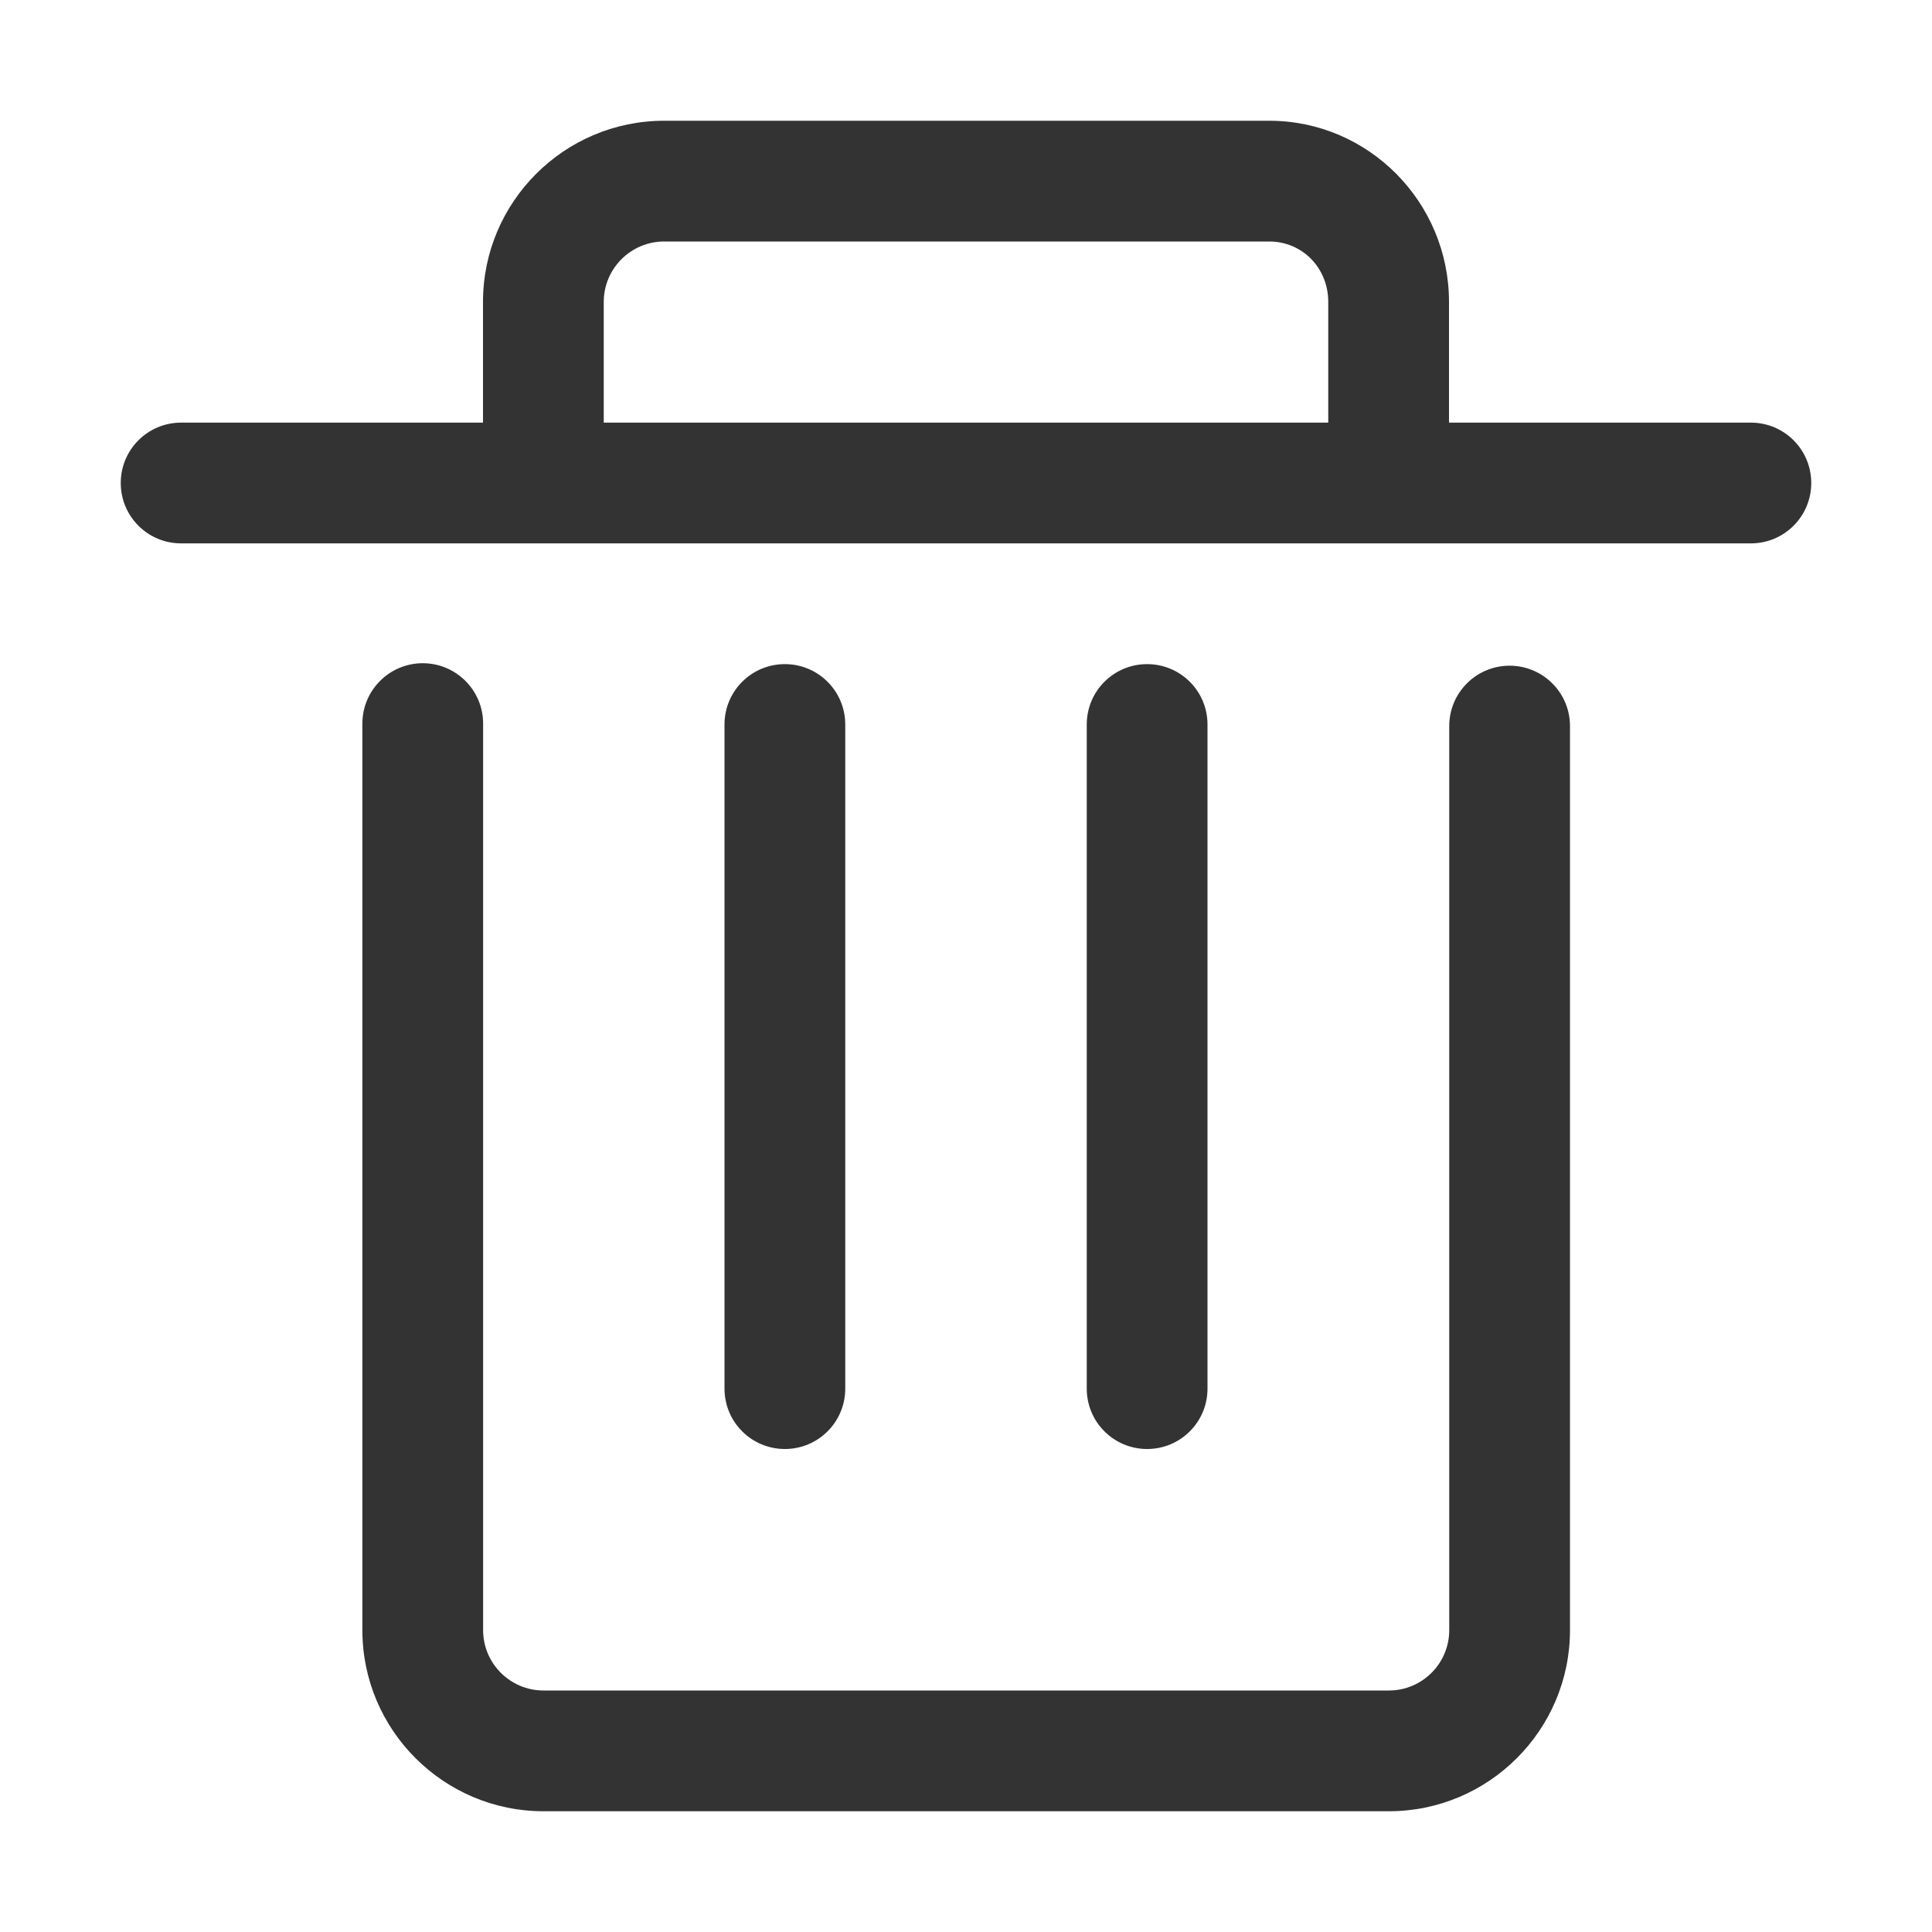
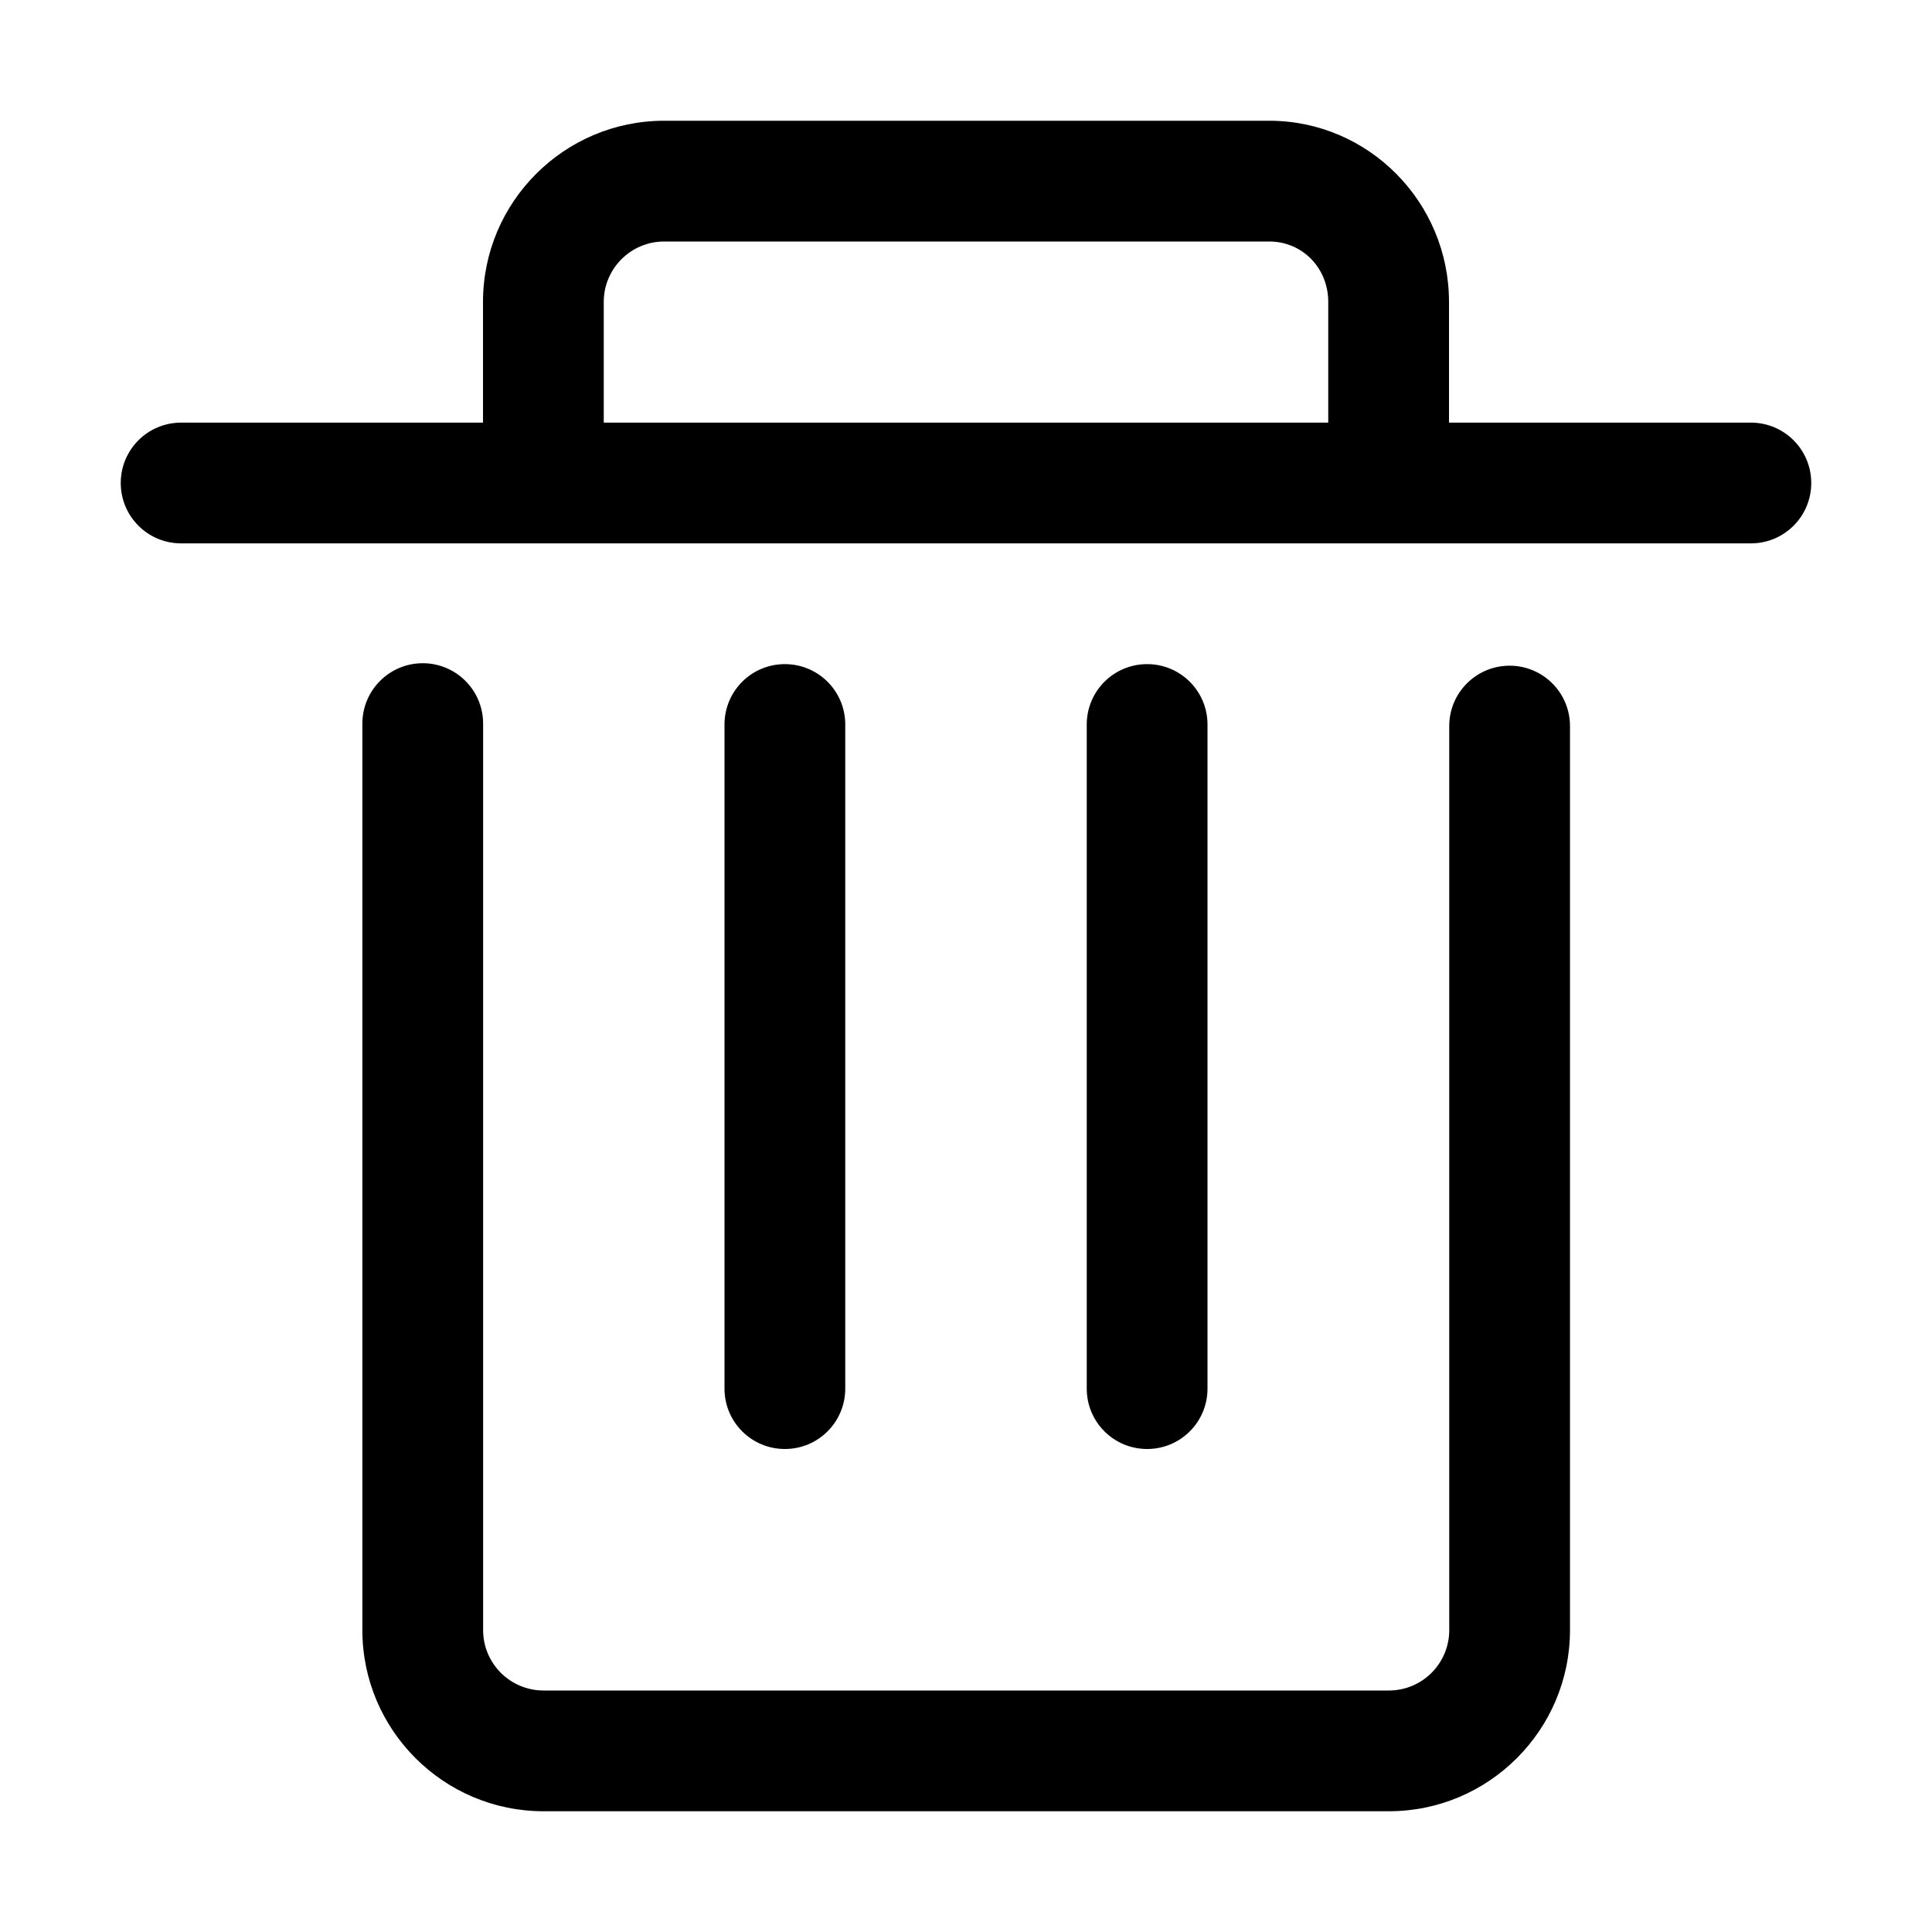
<svg xmlns="http://www.w3.org/2000/svg" class="icon" width="200px" height="200.00px" viewBox="0 0 1024 1024" version="1.1">
-   <path fill="#333333" d="M608 768c-17.696 0-32-14.304-32-32L576 384c0-17.696 14.304-32 32-32s32 14.304 32 32l0 352C640 753.696 625.696 768 608 768zM416 768c-17.696 0-32-14.304-32-32L384 384c0-17.696 14.304-32 32-32s32 14.304 32 32l0 352C448 753.696 433.696 768 416 768zM928 224l-160 0L768 160c0-52.928-42.72-96-95.264-96L352 64C299.072 64 256 107.072 256 160l0 64L96 224C78.304 224 64 238.304 64 256s14.304 32 32 32l832 0c17.696 0 32-14.304 32-32S945.696 224 928 224zM320 160c0-17.632 14.368-32 32-32l320.736 0C690.272 128 704 142.048 704 160l0 64L320 224 320 160zM736.128 960 288.064 960c-52.928 0-96-43.072-96-96L192.064 383.52c0-17.664 14.336-32 32-32s32 14.336 32 32L256.064 864c0 17.664 14.368 32 32 32l448.064 0c17.664 0 32-14.336 32-32L768.128 384.832c0-17.664 14.304-32 32-32s32 14.336 32 32L832.128 864C832.128 916.928 789.056 960 736.128 960z" />
+   <path d="M608 768c-17.696 0-32-14.304-32-32L576 384c0-17.696 14.304-32 32-32s32 14.304 32 32l0 352C640 753.696 625.696 768 608 768zM416 768c-17.696 0-32-14.304-32-32L384 384c0-17.696 14.304-32 32-32s32 14.304 32 32l0 352C448 753.696 433.696 768 416 768zM928 224l-160 0L768 160c0-52.928-42.72-96-95.264-96L352 64C299.072 64 256 107.072 256 160l0 64L96 224C78.304 224 64 238.304 64 256s14.304 32 32 32l832 0c17.696 0 32-14.304 32-32S945.696 224 928 224zM320 160c0-17.632 14.368-32 32-32l320.736 0C690.272 128 704 142.048 704 160l0 64L320 224 320 160zM736.128 960 288.064 960c-52.928 0-96-43.072-96-96L192.064 383.52c0-17.664 14.336-32 32-32s32 14.336 32 32L256.064 864c0 17.664 14.368 32 32 32l448.064 0c17.664 0 32-14.336 32-32L768.128 384.832c0-17.664 14.304-32 32-32s32 14.336 32 32L832.128 864C832.128 916.928 789.056 960 736.128 960z" />
</svg>
